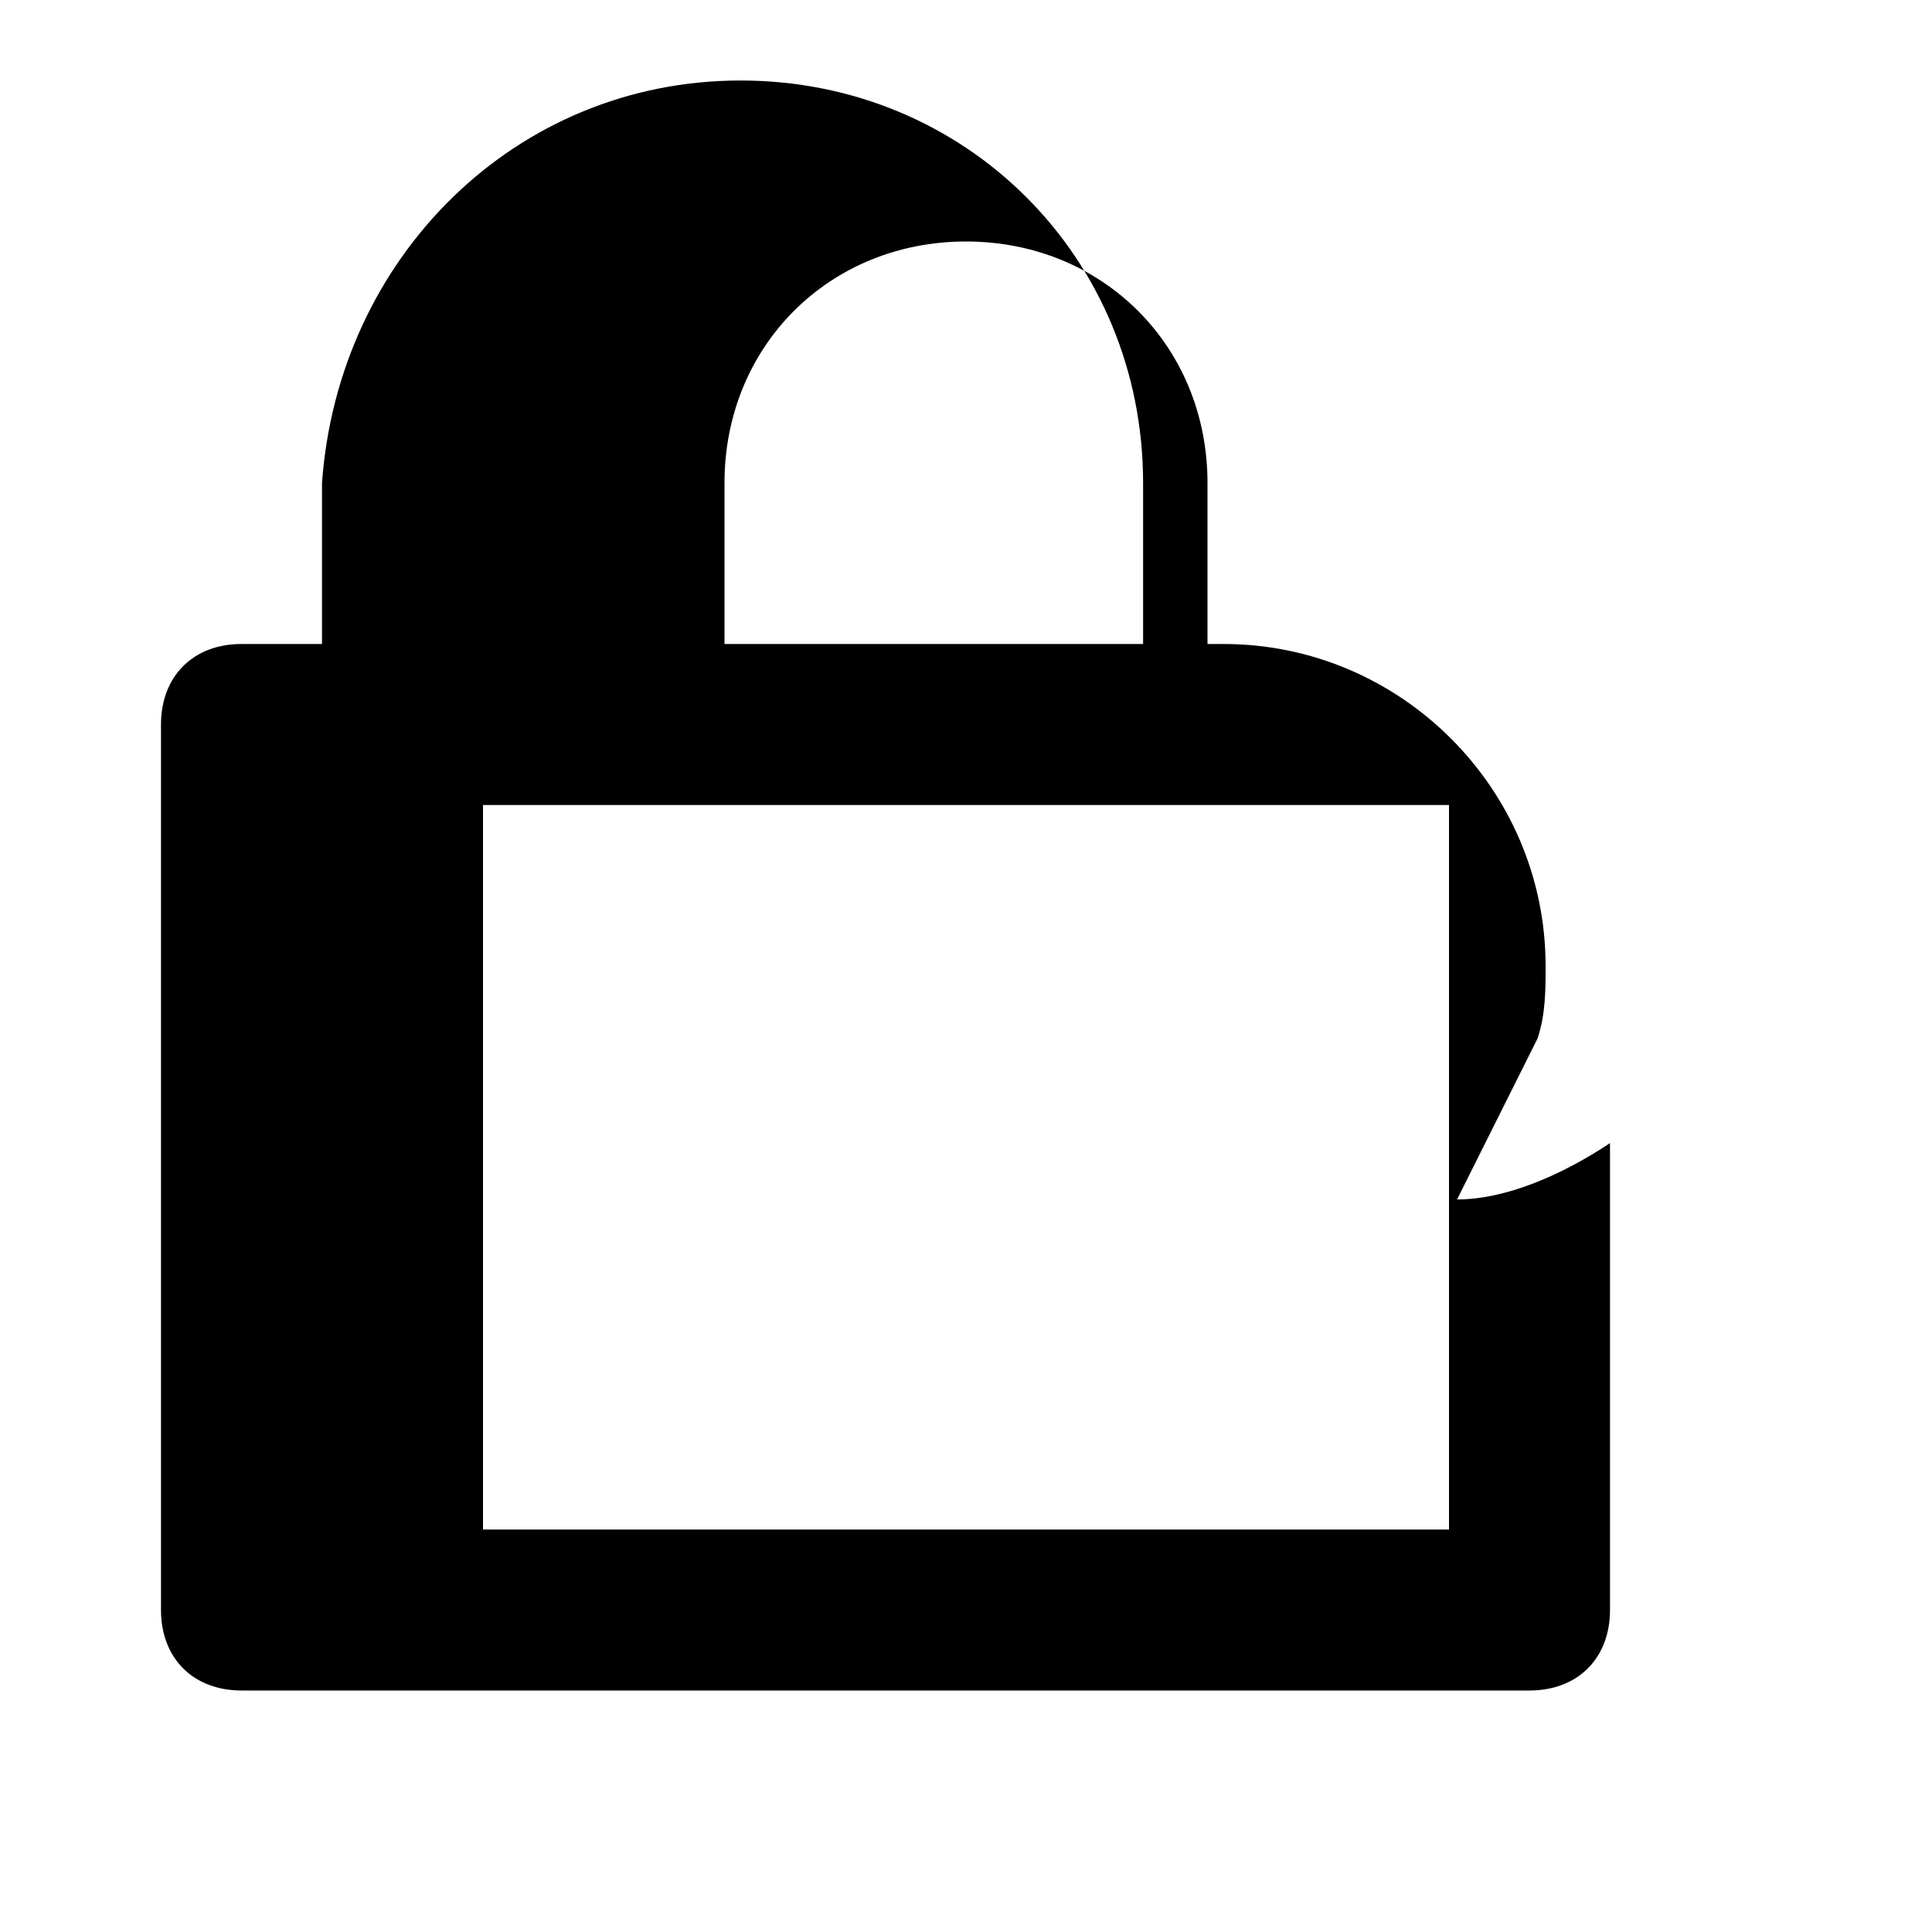
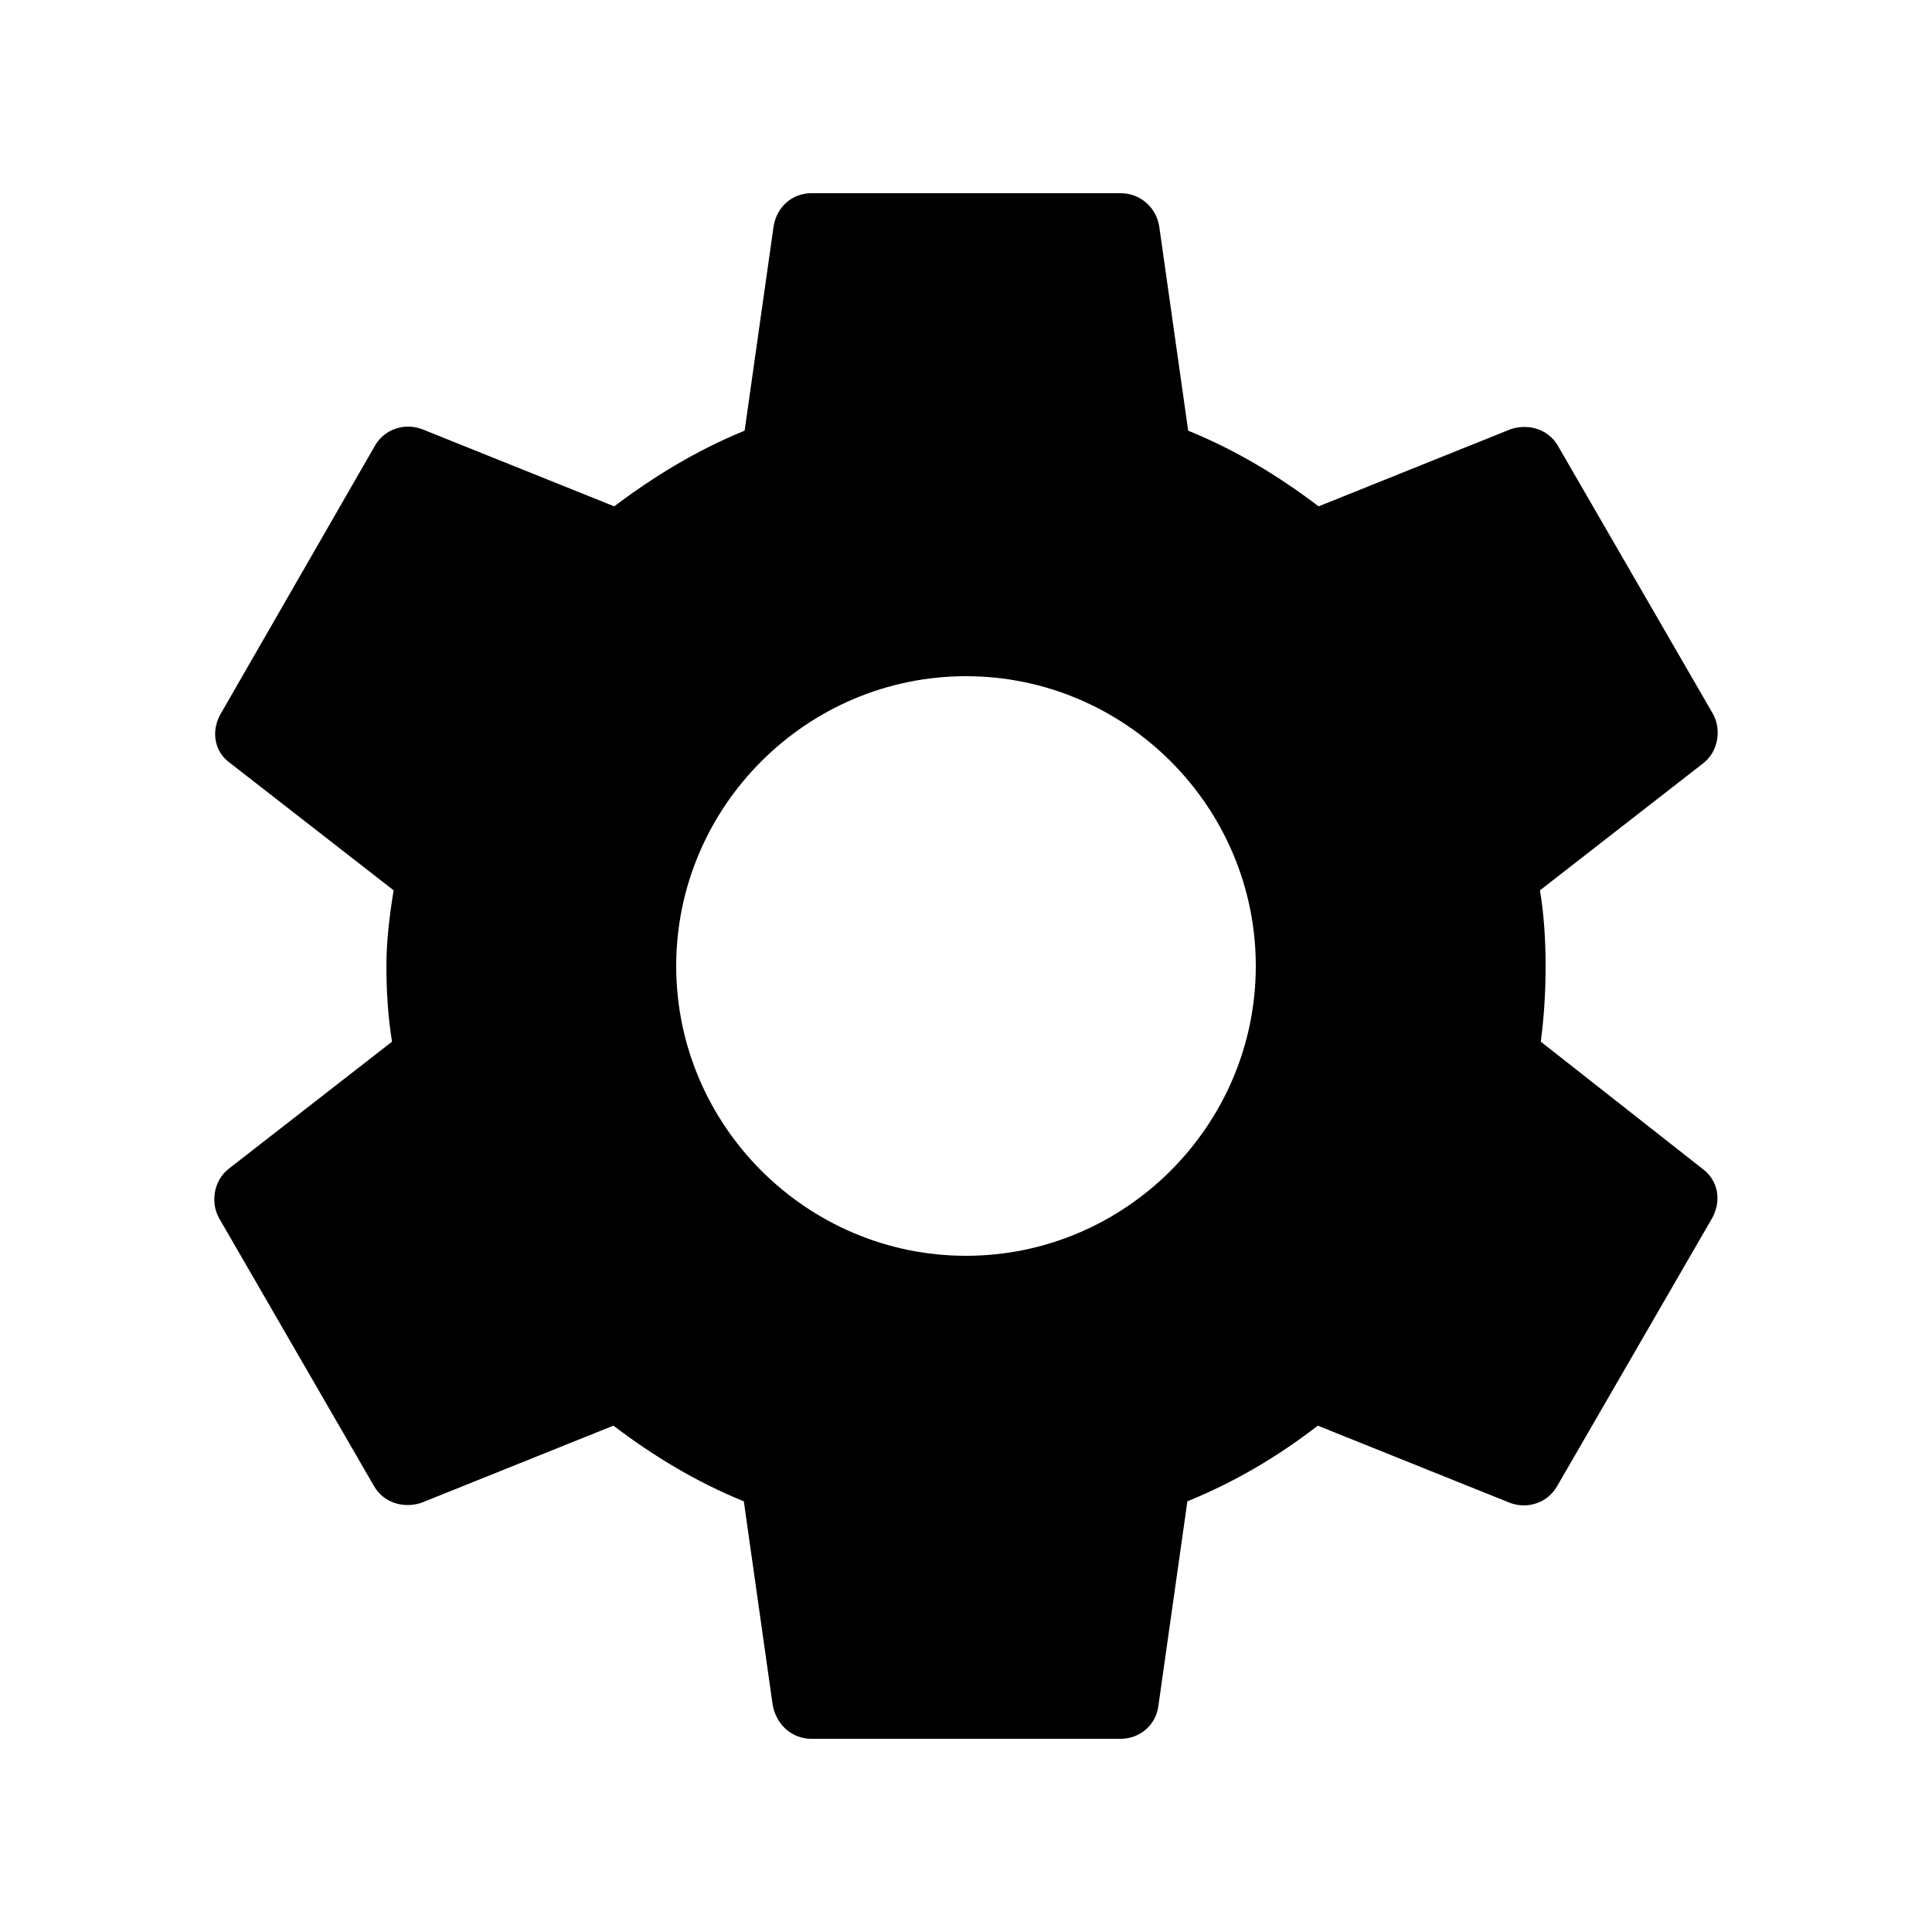
<svg xmlns="http://www.w3.org/2000/svg" viewBox="0 0 24 24">
-   <path d="M19.1 12.9c.1-.3.1-.6.1-.9 0-2.2-1.8-4-4-4h-1V6c0-2.8-2.2-5-5-5S4.2 3.2 4 6v2H3c-.6 0-1 .4-1 1v11c0 .6.4 1 1 1h16c.6 0 1-.4 1-1v-5.8c-.6.4-1.3.7-1.9.7zM9 6c0-1.7 1.3-3 3-3s3 1.3 3 3v2H9V6zm9 13H6V10h12v9z" fill="#000000" />
+   <path d="M19.14 12.94c.04-.3.06-.61.06-.94 0-.32-.02-.64-.07-.94l2.03-1.58c.18-.14.23-.41.12-.61l-1.92-3.32c-.12-.22-.37-.29-.59-.22l-2.39.96c-.5-.38-1.03-.7-1.62-.94l-.36-2.54c-.04-.24-.24-.41-.48-.41h-3.84c-.24 0-.43.17-.47.41l-.36 2.54c-.59.24-1.13.57-1.62.94l-2.39-.96c-.22-.08-.47 0-.59.22L2.74 8.87c-.12.21-.08.47.12.61l2.03 1.58c-.05.3-.09.63-.09.94s.02.64.07.94l-2.03 1.58c-.18.14-.23.41-.12.61l1.92 3.32c.12.22.37.29.59.22l2.39-.96c.5.38 1.03.7 1.62.94l.36 2.54c.05.24.24.41.48.41h3.84c.24 0 .44-.17.47-.41l.36-2.54c.59-.24 1.13-.56 1.62-.94l2.39.96c.22.08.47 0 .59-.22l1.92-3.32c.12-.22.07-.47-.12-.61l-2.01-1.58zM12 15.6c-1.98 0-3.6-1.62-3.6-3.6s1.62-3.6 3.6-3.6 3.6 1.62 3.6 3.6-1.62 3.6-3.6 3.6z" fill="#000000" />
</svg>
